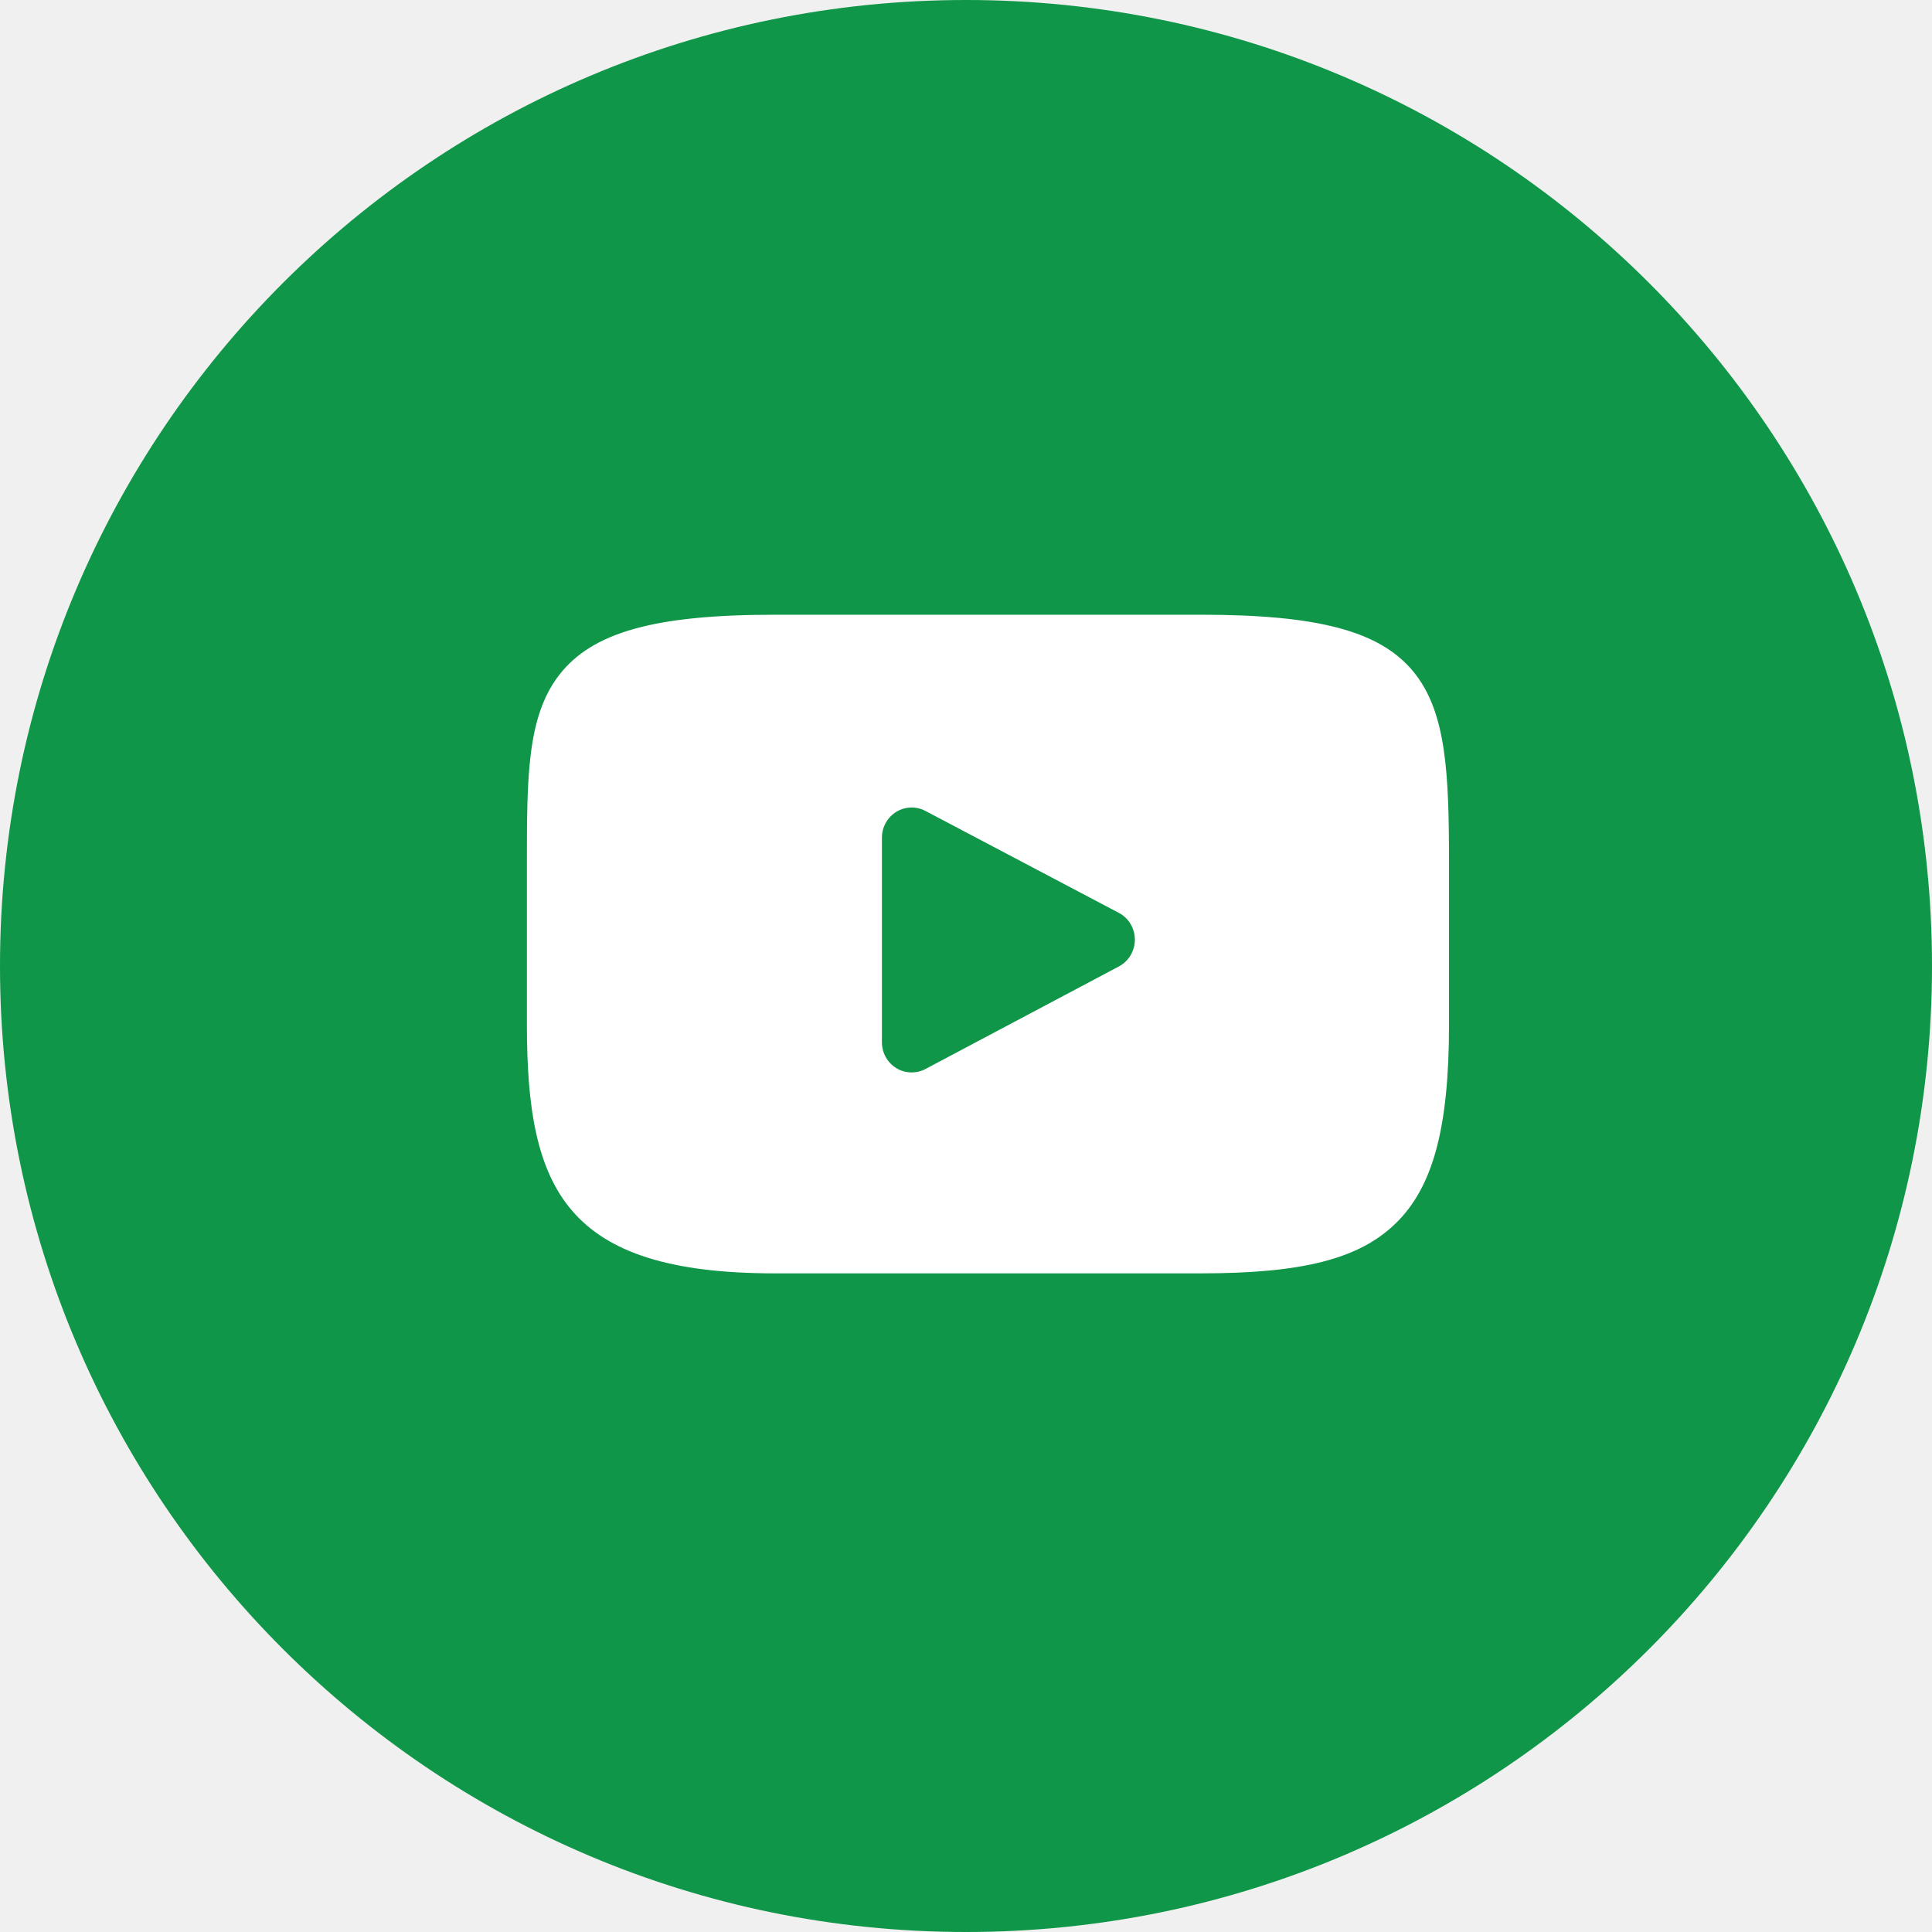
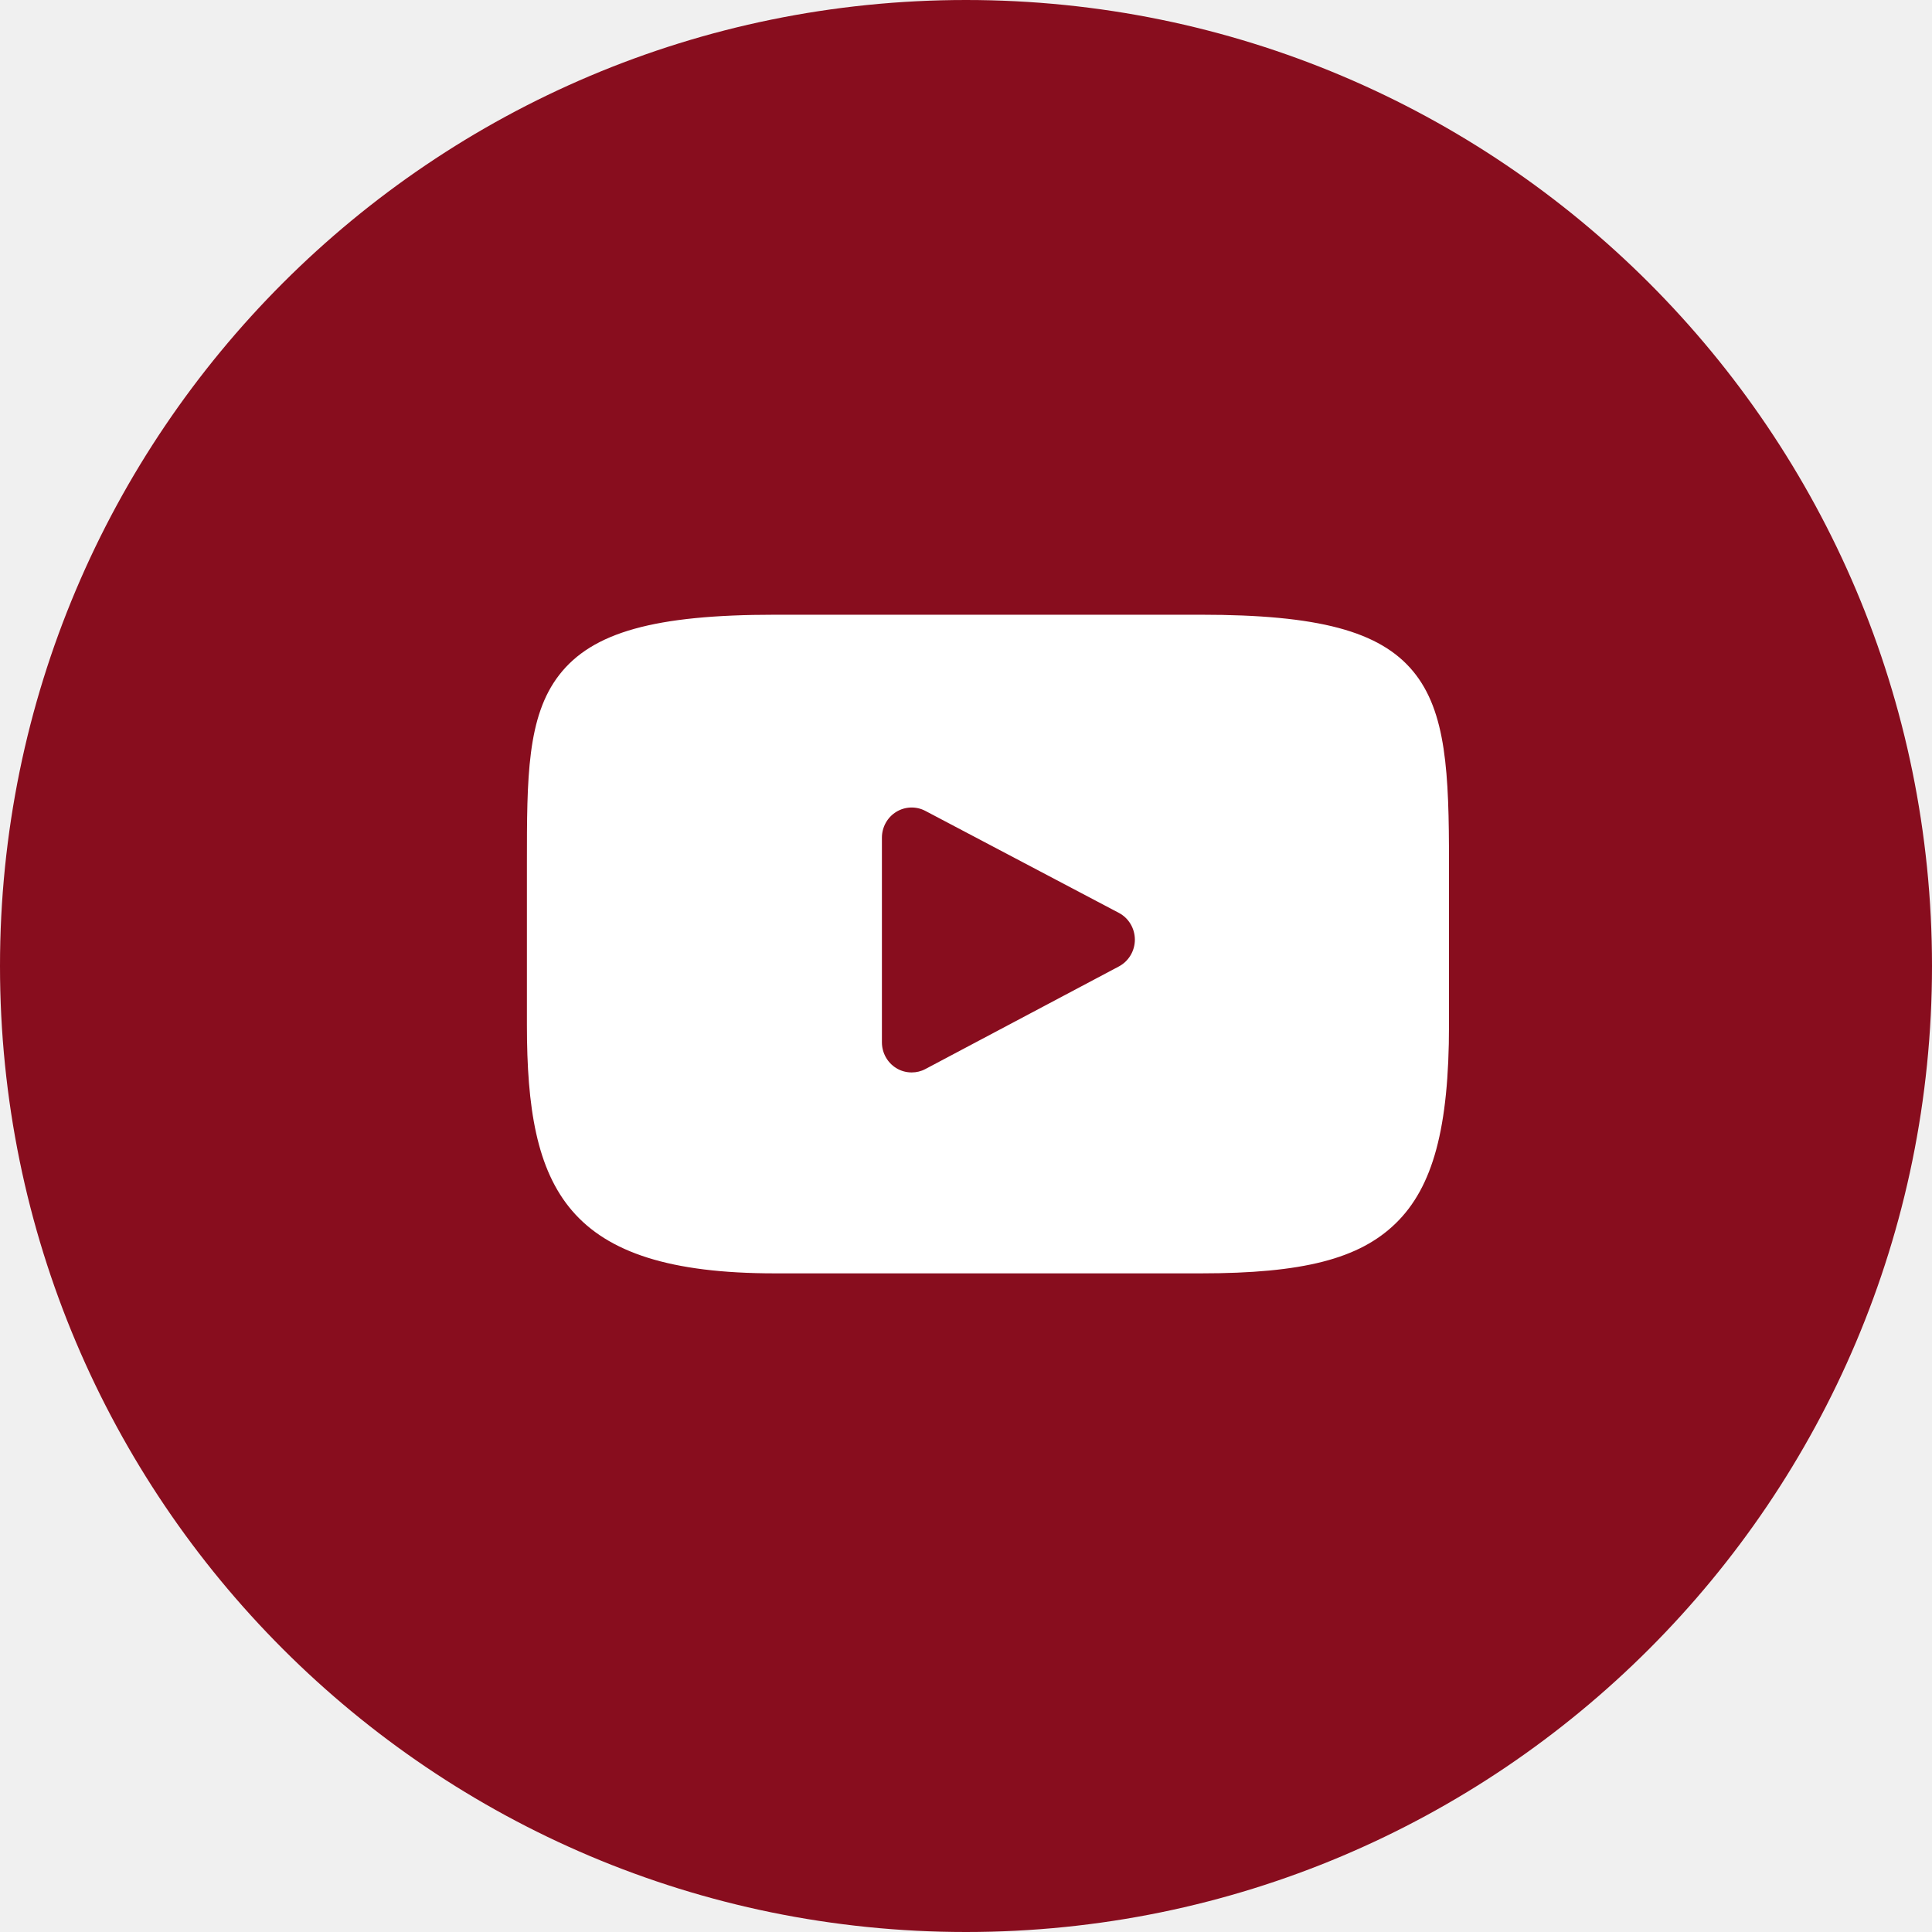
<svg xmlns="http://www.w3.org/2000/svg" width="44px" height="44px" viewBox="0 0 44 44" version="1.1">
-   <g id="HomePage" stroke="none" stroke-width="1" fill="none" fill-rule="evenodd">
-     <g id="Mobile" transform="translate(-244, -4709)">
-       <g id="Footer" transform="translate(0, 4333)">
-         <g id="Menu" transform="translate(36, 31)">
-           <g id="social-media" transform="translate(153, 260)">
-             <g id="youtube" transform="translate(54, 84)">
-               <path d="M23,1 C35.15,1 45,10.85 45,23 C45,35.15 35.15,45 23,45 C10.85,45 1,35.15 1,23 C1,10.85 10.85,1 23,1 Z" id="stroke" fill="#109648" />
-               <path d="M33.182,16.288 C33.943,17.206 34,18.613 34,20.655 L34,24.345 C34,26.685 33.636,28.036 32.784,28.863 C31.953,29.671 30.669,30 28.351,30 L18.649,30 C13.874,30 13,28.095 13,24.345 L13,20.655 C13,18.719 13,17.32 13.736,16.371 C14.491,15.397 15.915,15 18.649,15 L28.351,15 C31.024,15 32.423,15.373 33.182,16.288 Z M26.482,23.01 C26.706,22.891 26.846,22.655 26.846,22.399 C26.845,22.143 26.705,21.908 26.481,21.79 L22.075,19.468 C21.865,19.357 21.613,19.366 21.411,19.49 C21.208,19.615 21.085,19.838 21.085,20.078 L21.085,24.737 C21.085,24.978 21.209,25.201 21.411,25.325 C21.519,25.392 21.641,25.424 21.763,25.424 C21.87,25.424 21.978,25.399 22.076,25.346 L26.482,23.01 Z" id="Combined-shape-3615" fill="#FFFFFF" />
-             </g>
+   <g id="Symbols" stroke="none" stroke-width="1" fill="none" fill-rule="evenodd">
+     <g id="Desktop-HD/Common/Footer" transform="translate(-1247, -77)">
+       <g id="Desktop-HD-Footer">
+         <g id="social-media" transform="translate(1083, 42)">
+           <g id="youtube" transform="translate(163, 34)">
+             <path d="M23,1 C35.15,1 45,10.85 45,23 C45,35.15 35.15,45 23,45 C10.85,45 1,35.15 1,23 C1,10.85 10.85,1 23,1 Z" id="stroke" fill="#880D1E" />
+             <path d="M33.182,16.288 C33.943,17.206 34,18.613 34,20.655 L34,24.345 C34,26.685 33.636,28.036 32.784,28.863 C31.953,29.671 30.669,30 28.351,30 L18.649,30 C13.874,30 13,28.095 13,24.345 L13,20.655 C13,18.719 13,17.32 13.736,16.371 C14.491,15.397 15.915,15 18.649,15 L28.351,15 C31.024,15 32.423,15.373 33.182,16.288 Z M26.482,23.01 C26.706,22.891 26.846,22.655 26.846,22.399 C26.845,22.143 26.705,21.908 26.481,21.79 L22.075,19.468 C21.865,19.357 21.613,19.366 21.411,19.49 C21.208,19.615 21.085,19.838 21.085,20.078 L21.085,24.737 C21.085,24.978 21.209,25.201 21.411,25.325 C21.519,25.392 21.641,25.424 21.763,25.424 C21.87,25.424 21.978,25.399 22.076,25.346 L26.482,23.01 Z" id="Combined-shape-3615" fill="#FFFFFF" />
          </g>
        </g>
      </g>
    </g>
  </g>
</svg>
